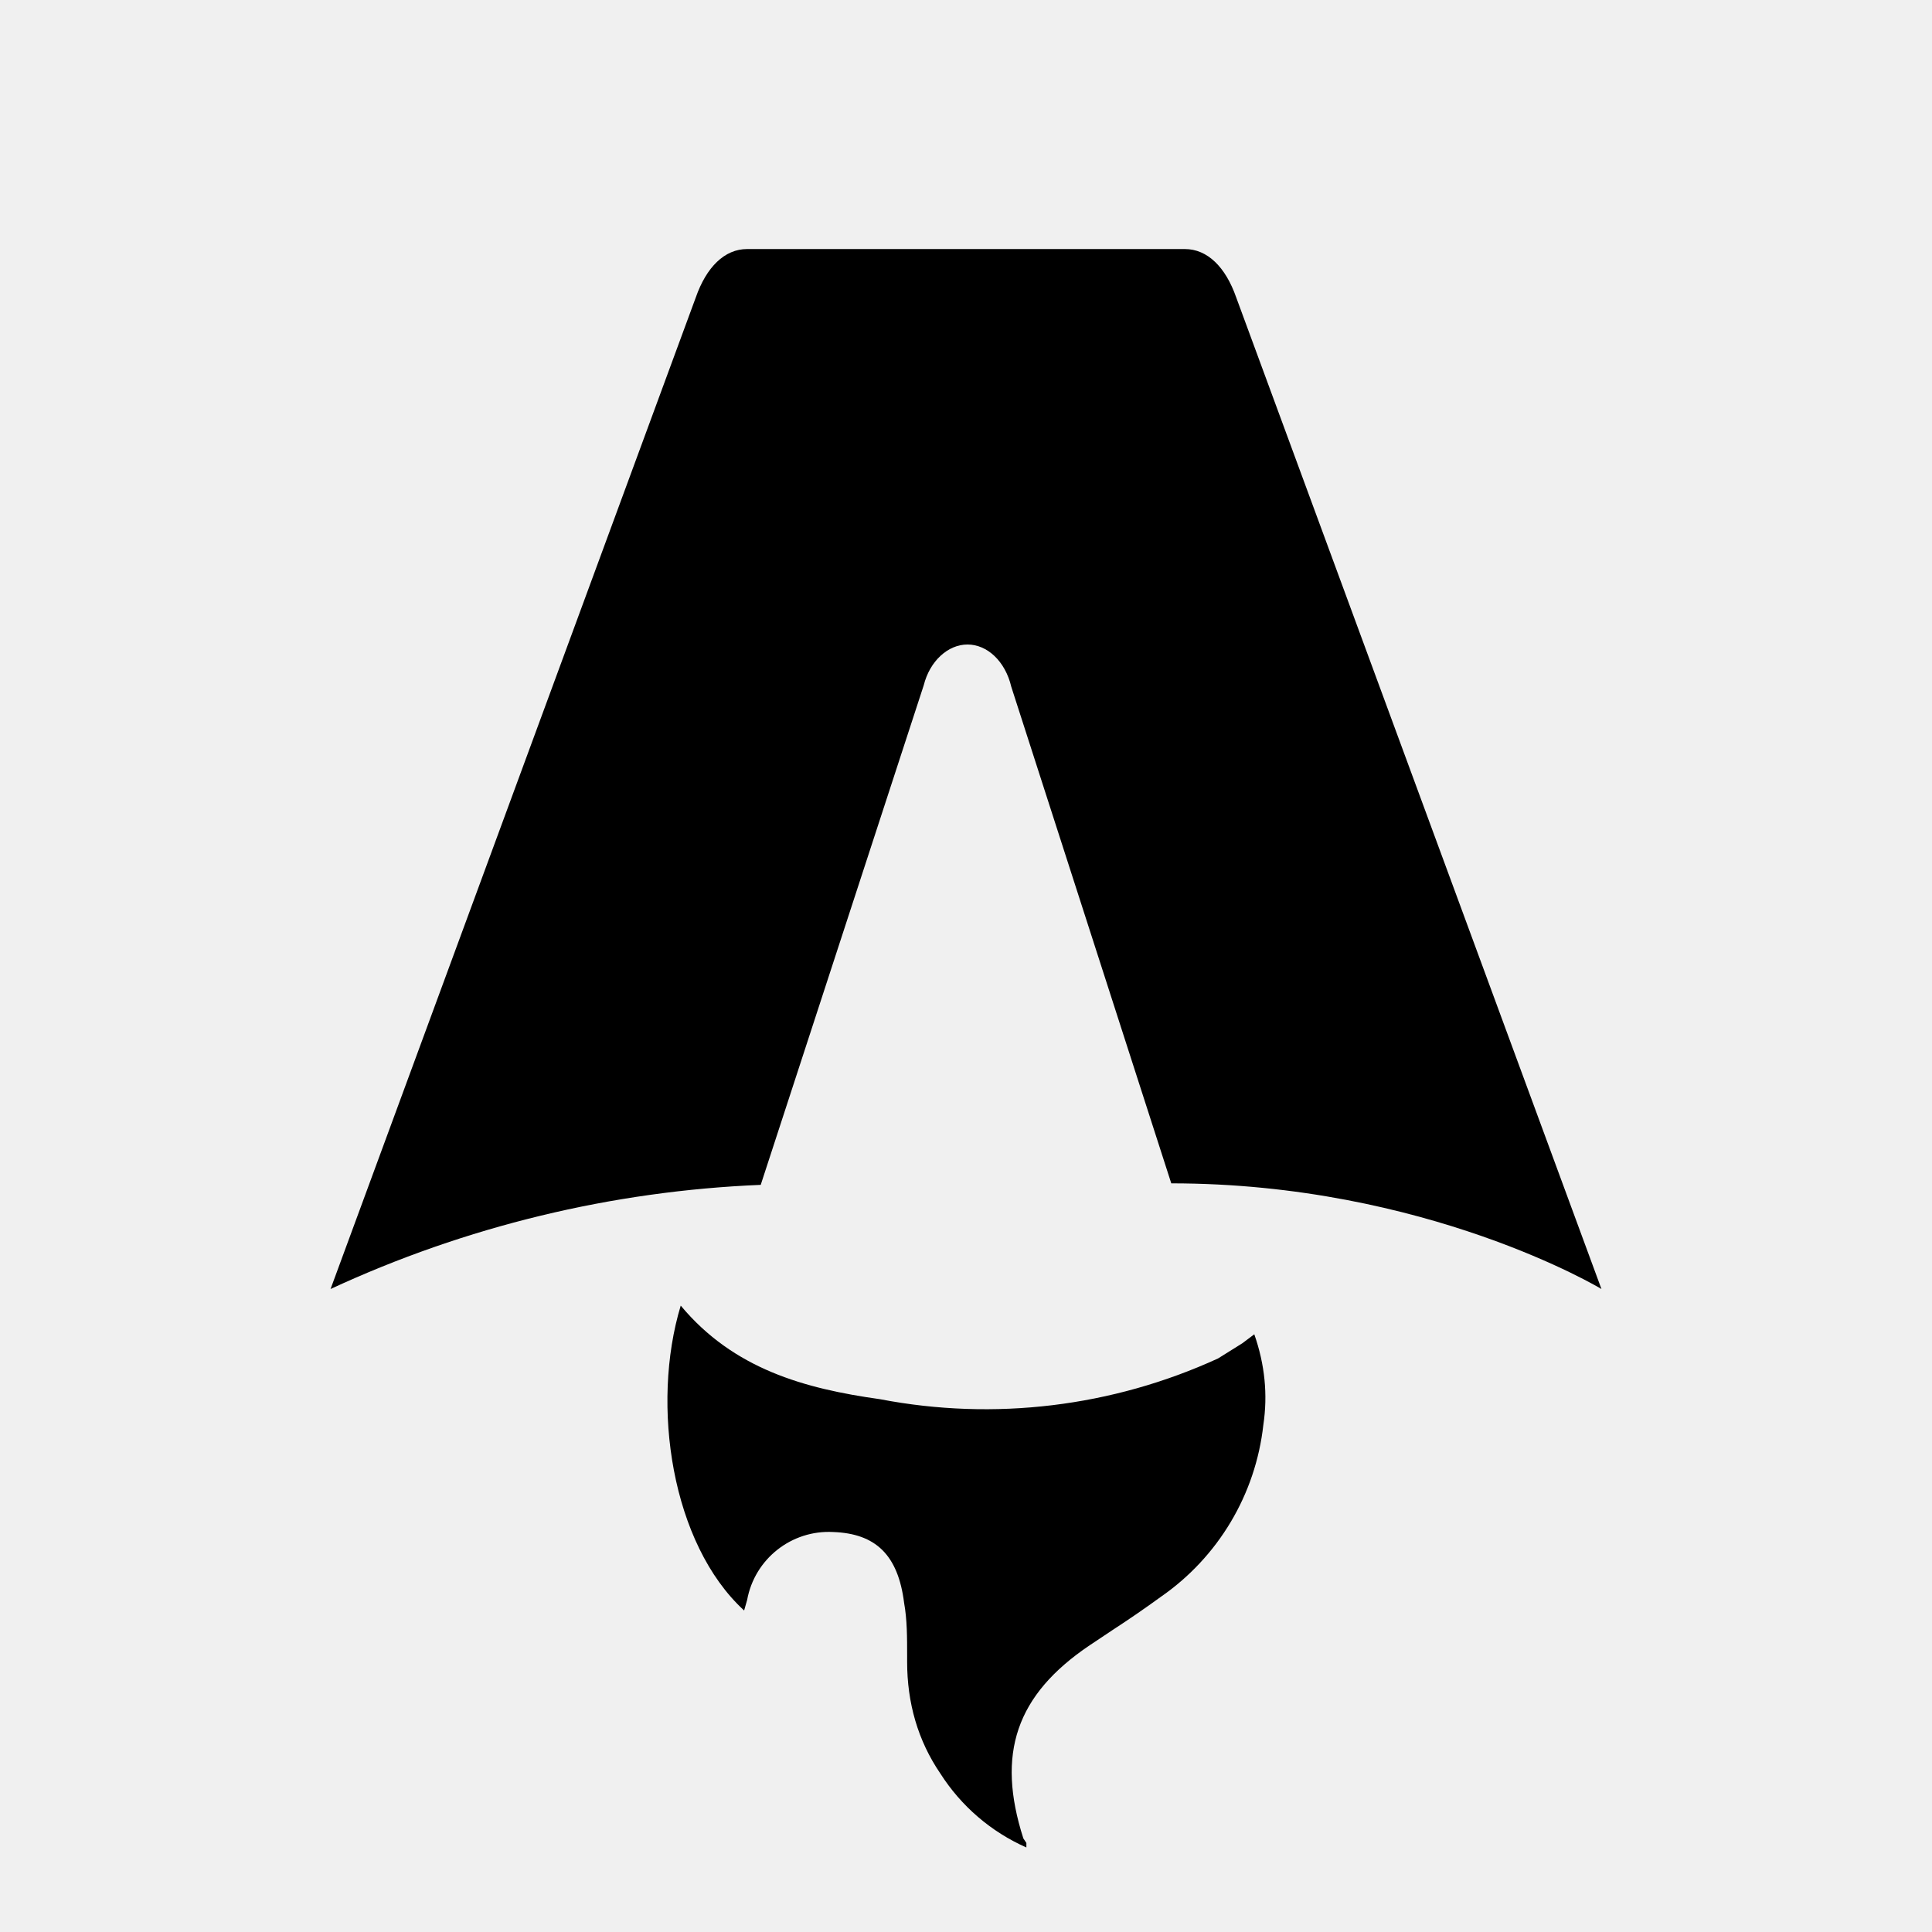
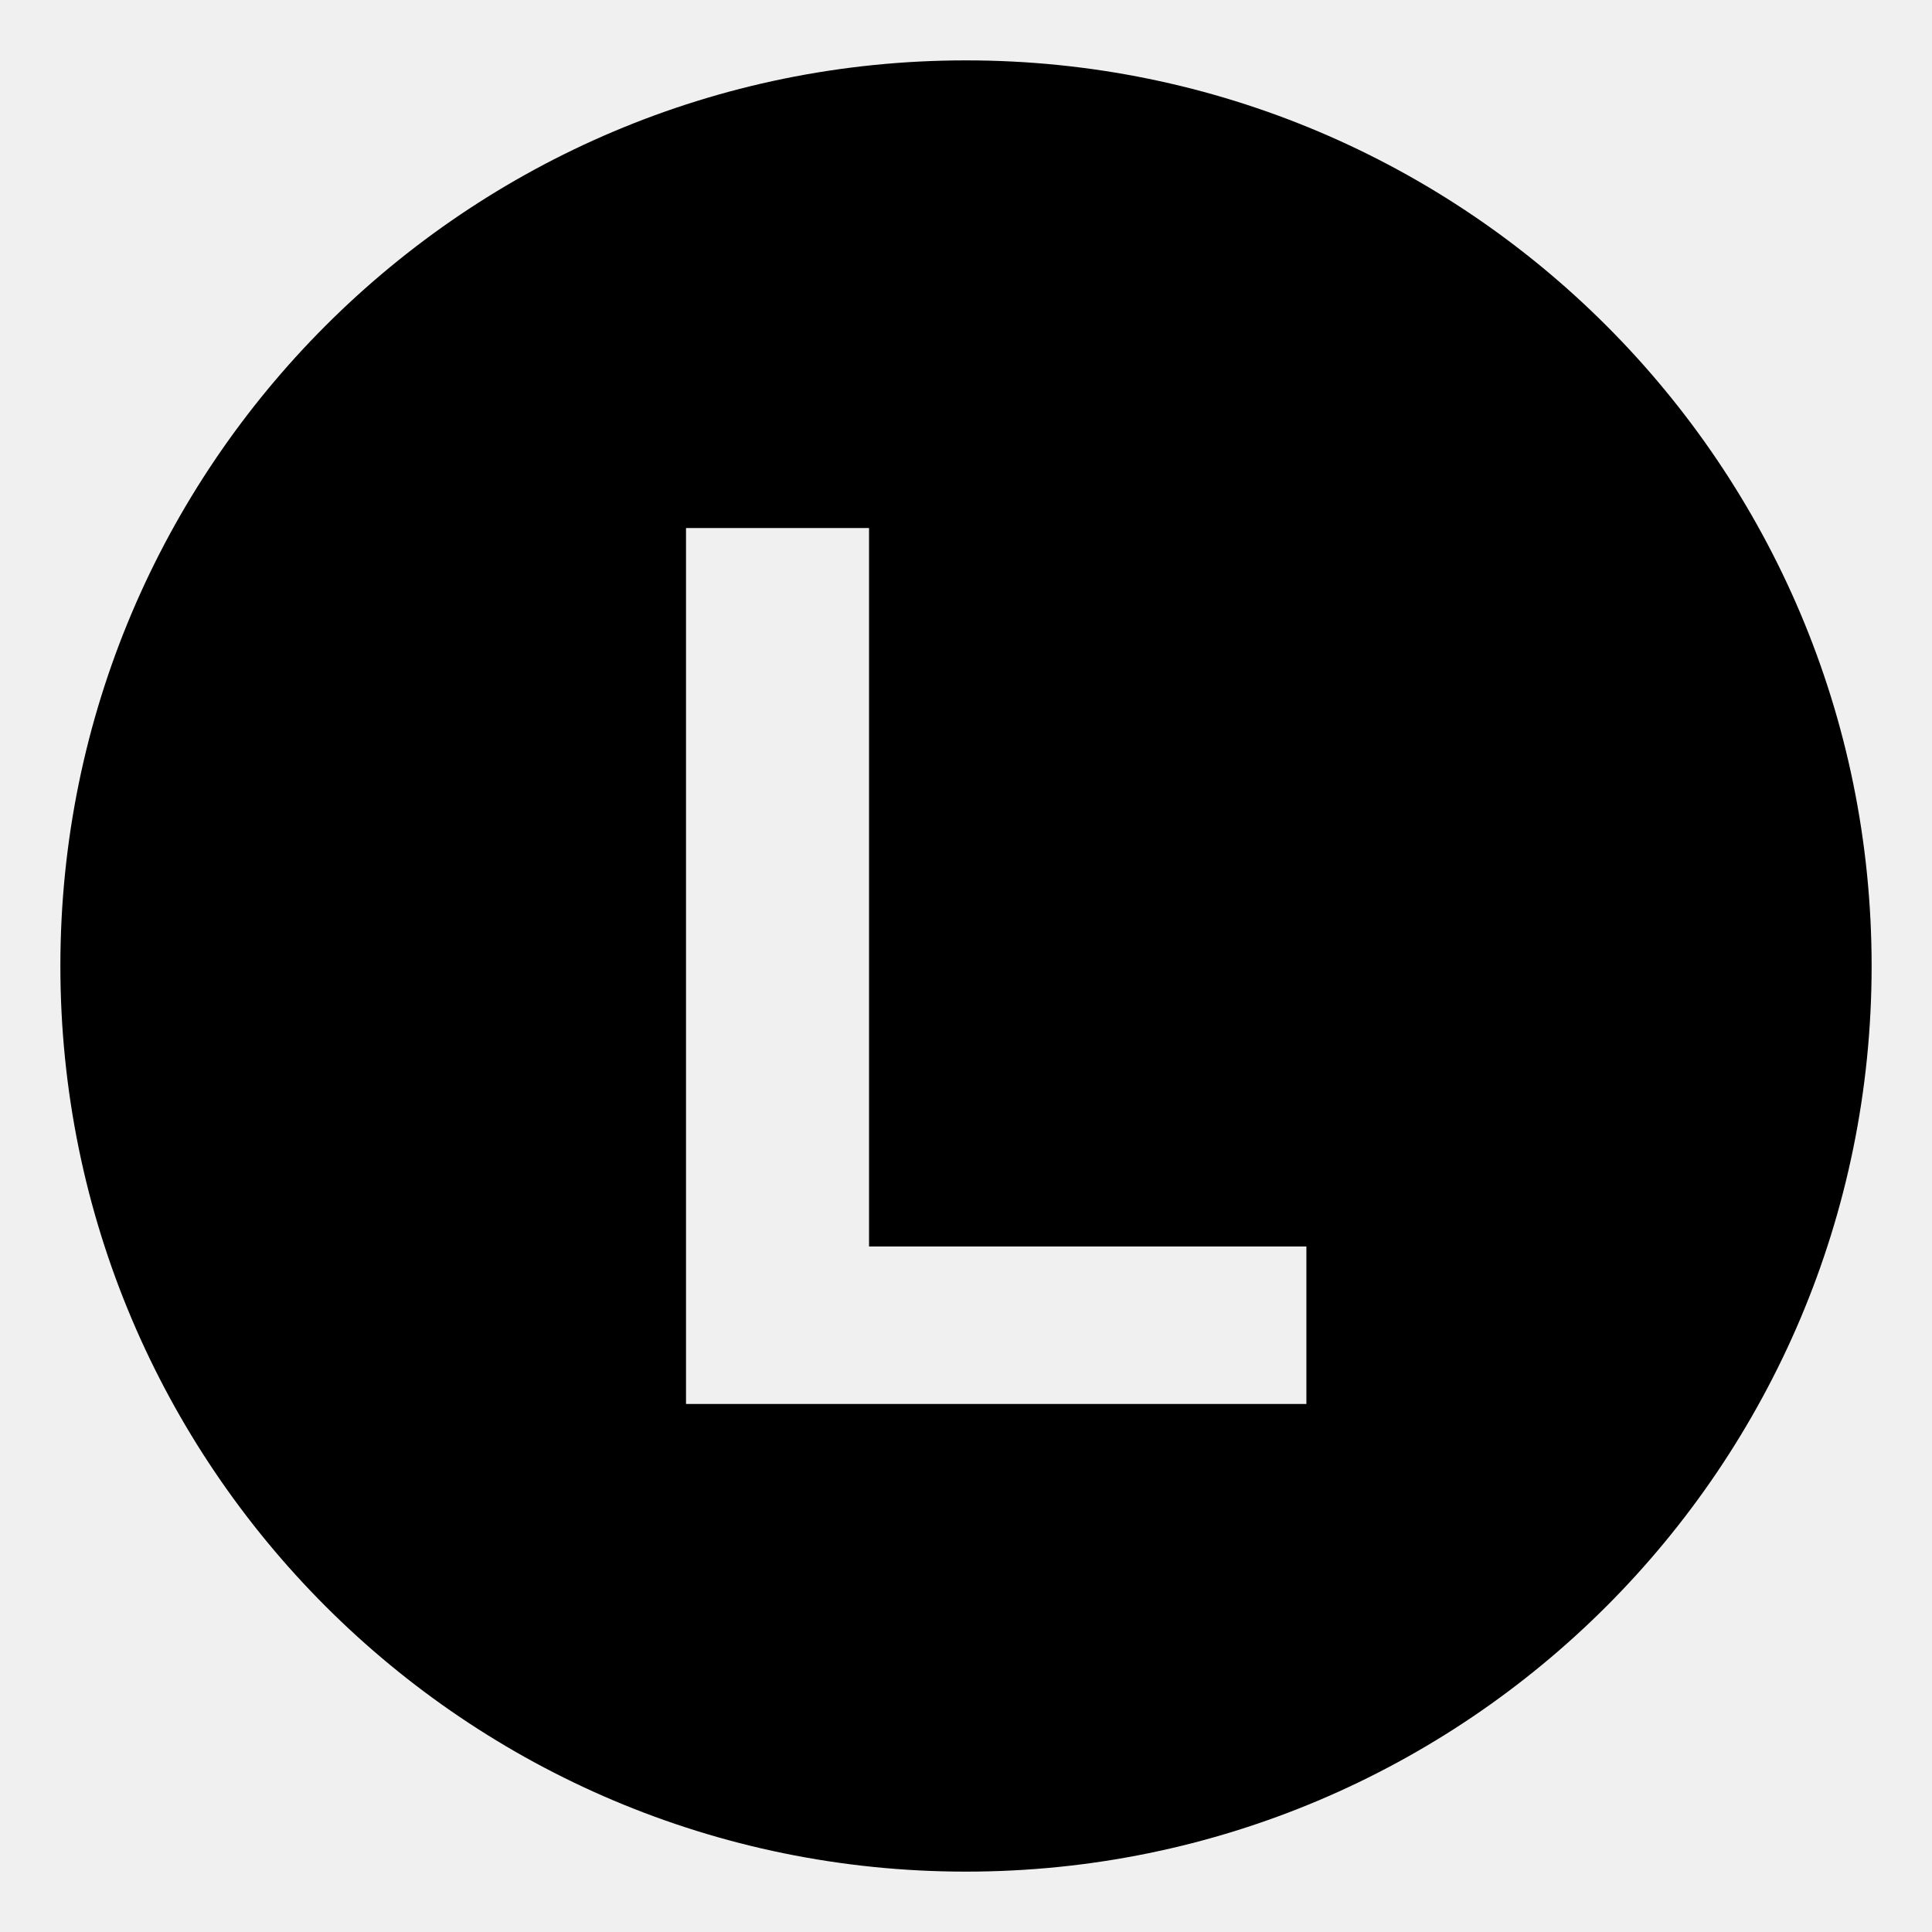
- <svg xmlns="http://www.w3.org/2000/svg" fill="none" viewBox="0 0 128 128">
-   <path d="M50.4 78.5a75.1 75.1 0 0 0-28.5 6.9l24.2-65.7c.7-2 1.9-3.2 3.4-3.2h29c1.5 0 2.7 1.2 3.4 3.2l24.2 65.7s-11.6-7-28.5-7L67 45.5c-.4-1.7-1.6-2.8-2.9-2.8-1.3 0-2.5 1.1-2.9 2.7L50.4 78.5Zm-1.1 28.2Zm-4.2-20.2c-2 6.6-.6 15.8 4.2 20.2a17.5 17.5 0 0 1 .2-.7 5.5 5.5 0 0 1 5.7-4.5c2.8.1 4.3 1.5 4.7 4.7.2 1.1.2 2.3.2 3.5v.4c0 2.7.7 5.2 2.2 7.4a13 13 0 0 0 5.7 4.9v-.3l-.2-.3c-1.8-5.6-.5-9.5 4.4-12.8l1.5-1a73 73 0 0 0 3.2-2.2 16 16 0 0 0 6.8-11.4c.3-2 .1-4-.6-6l-.8.6-1.6 1a37 37 0 0 1-22.4 2.7c-5-.7-9.7-2-13.2-6.2Z" />
-   <style>
-         path { fill: #000; }
-         @media (prefers-color-scheme: dark) {
-             path { fill: #FFF; }
-         }
-     </style>
+ <svg xmlns="http://www.w3.org/2000/svg" viewBox="0 0 64 64" style="background-color:white">
+   <path d="M32 2C15.432 2 2 15.432 2 32s13.432 30 30 30s30-13.432 30-30S48.568 2 32 2zm11.275 44.508h-20.55V17.492h6.063v23.799h14.488v5.217z" fill="#000000" />
</svg>
